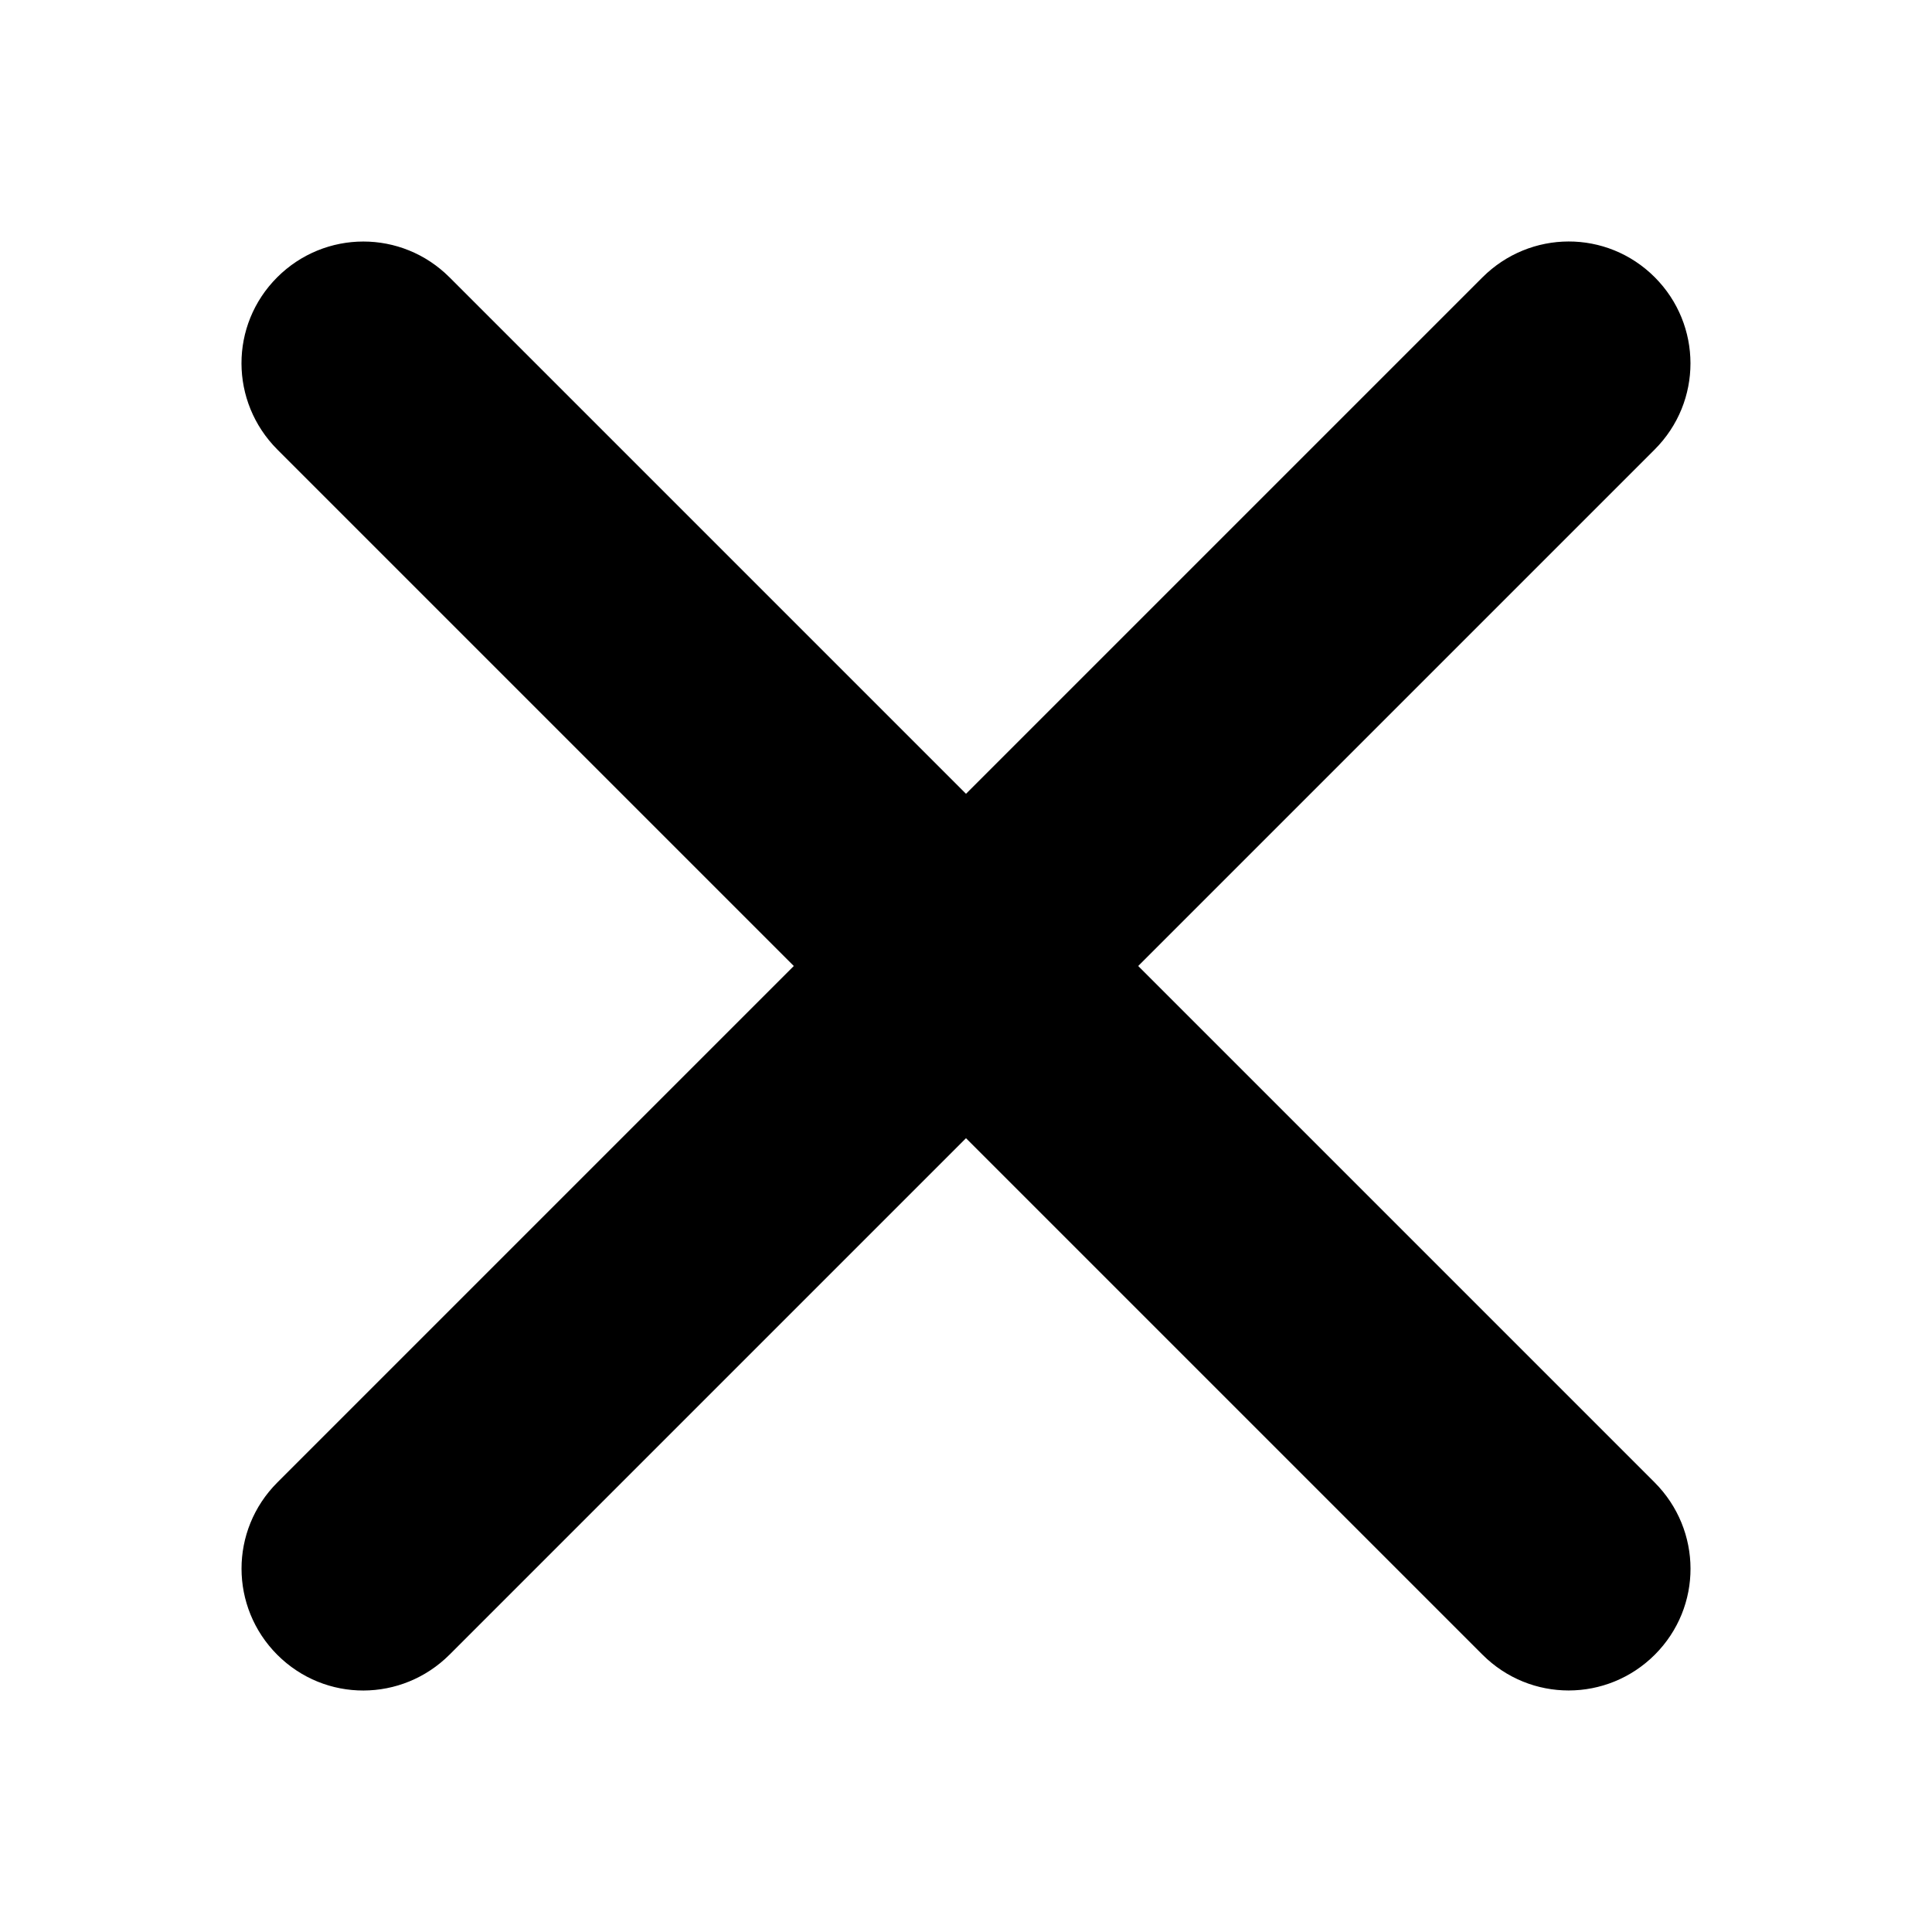
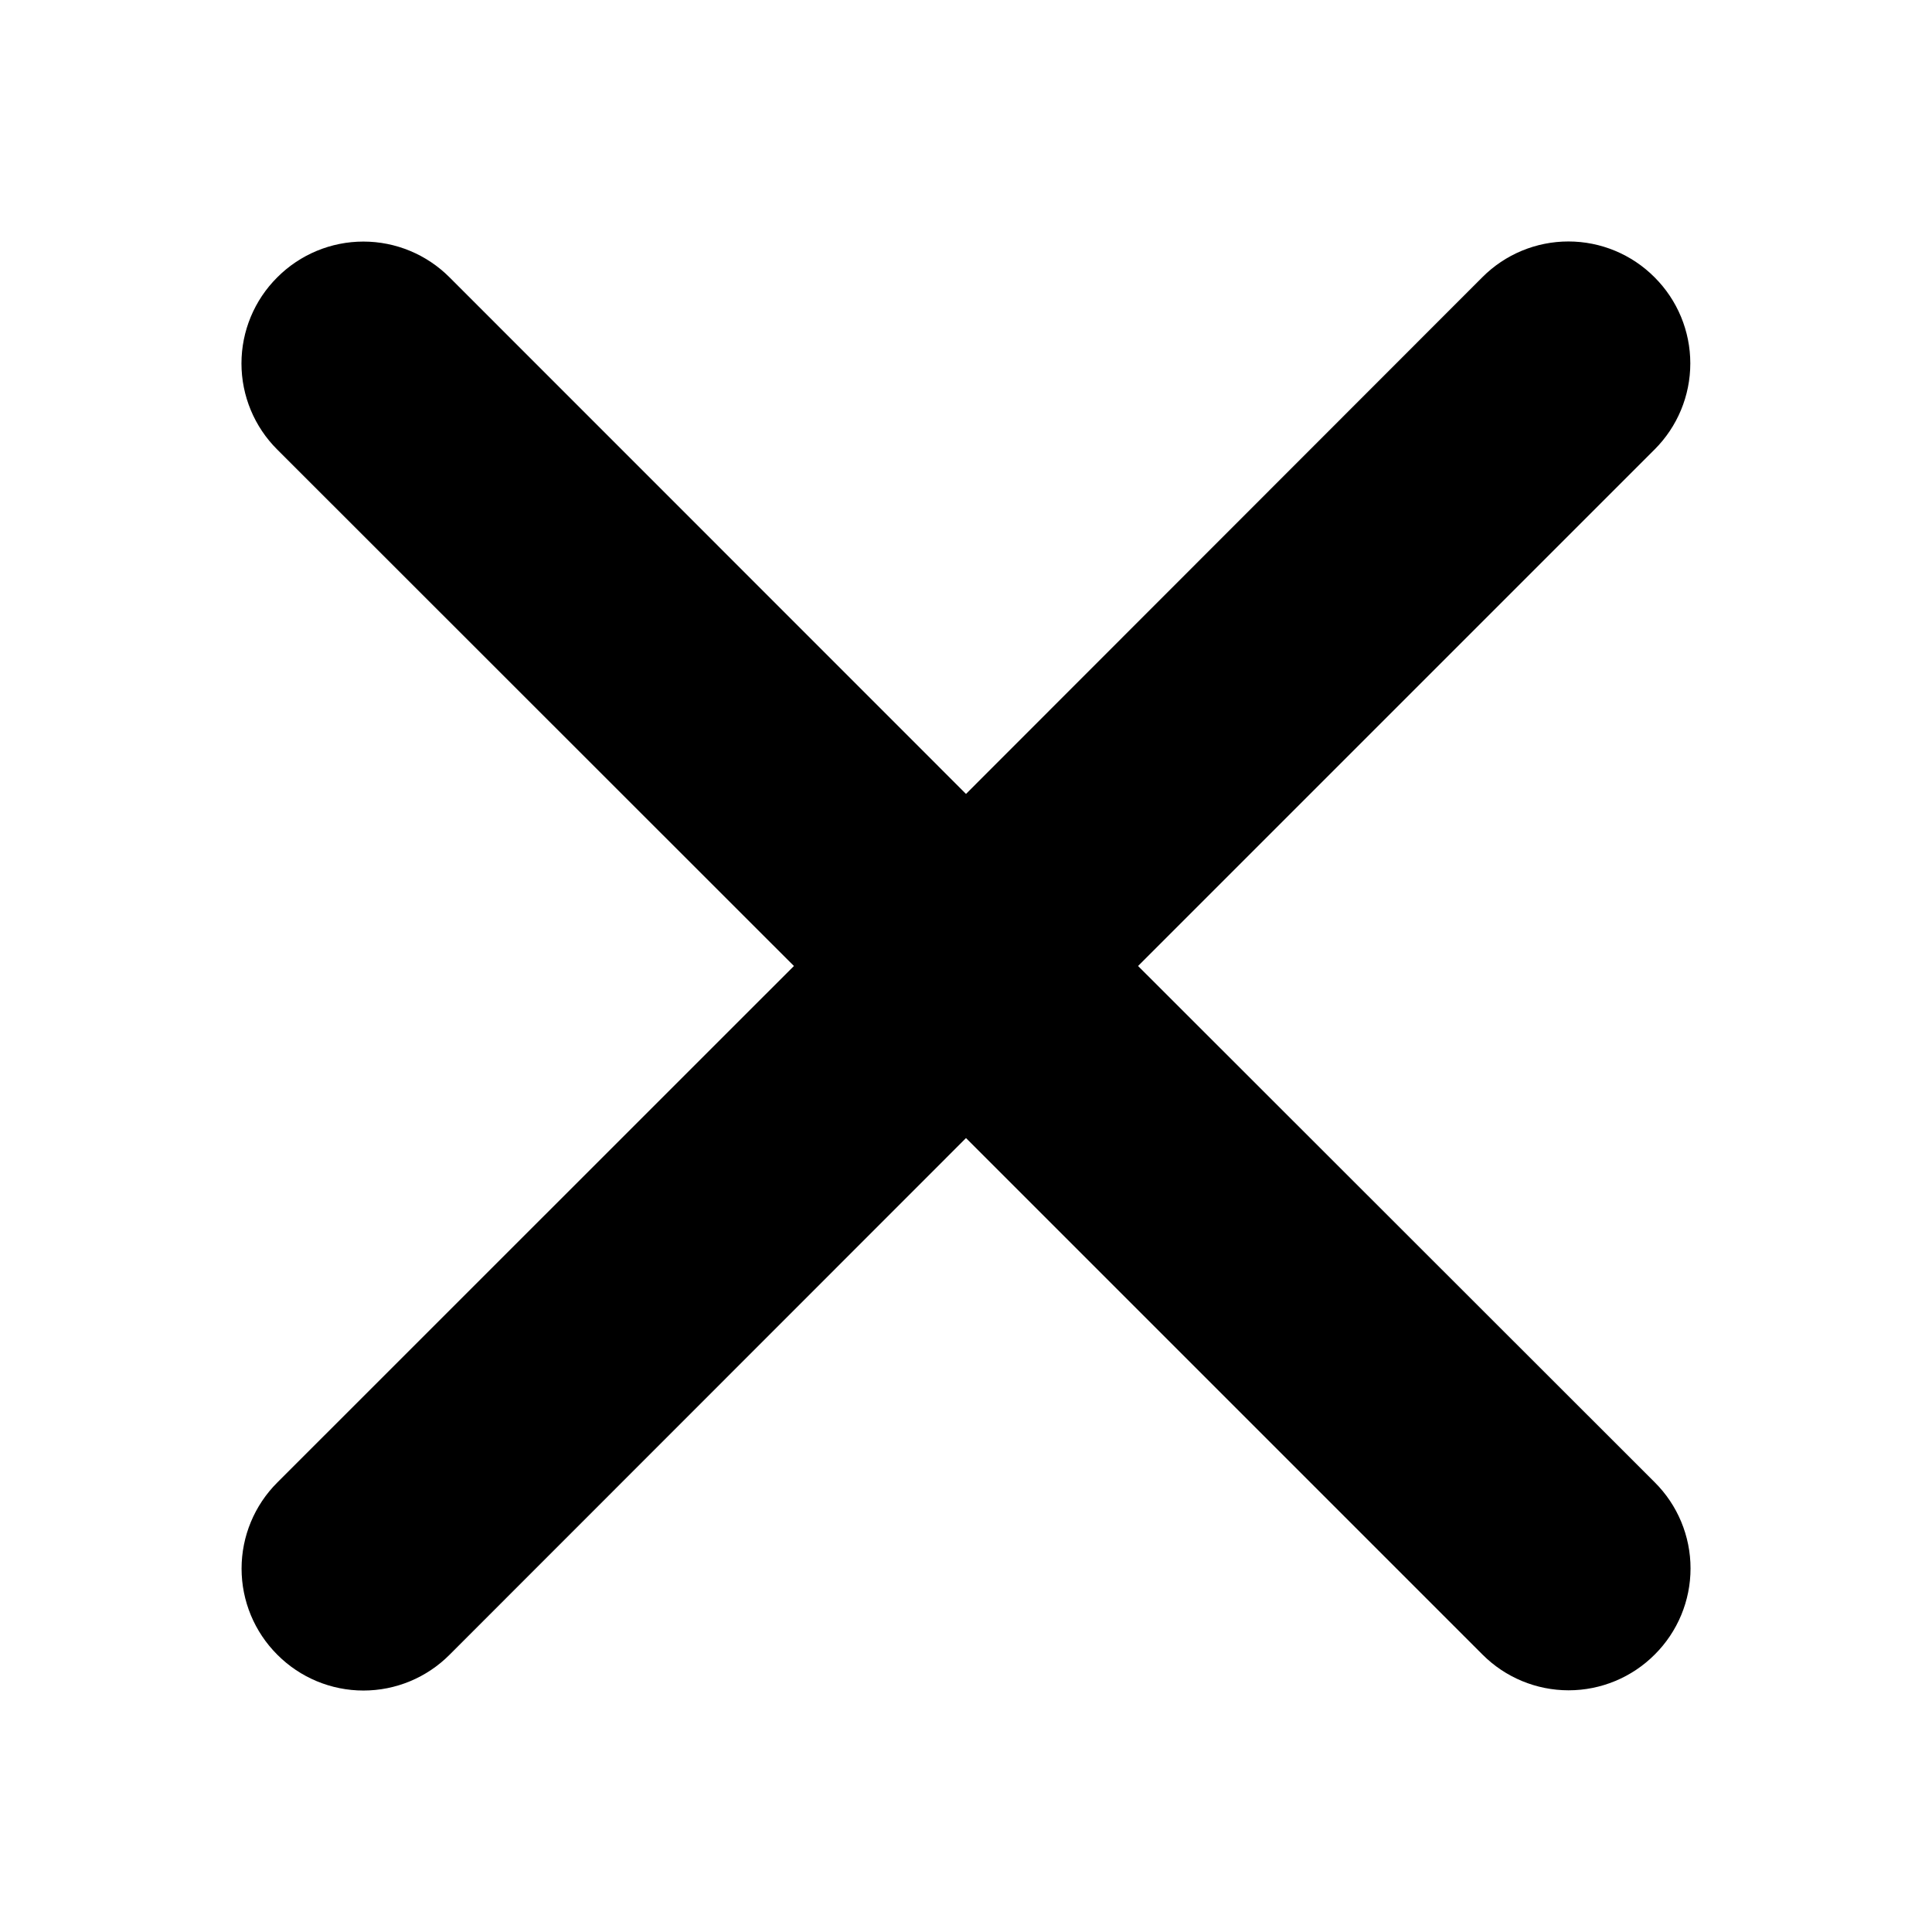
<svg xmlns="http://www.w3.org/2000/svg" id="i-close" viewBox="0 0 16 16">
-   <path d="m2.297 12.277c-.397.397-.394 1.033-.001 1.427.397.397 1.032.393 1.427-.001l4.277-4.277 4.277 4.277c.397.397 1.033.394 1.427.001.397-.397.393-1.032-.001-1.427l-4.277-4.277 4.277-4.277c.397-.397.394-1.033.001-1.427-.397-.397-1.032-.393-1.427.001l-4.277 4.277-4.277-4.277c-.397-.397-1.033-.394-1.427-.001-.397.397-.393 1.032.001 1.427l4.277 4.277z" fill="currentColor" fill-rule="evenodd" />
+   <path d="M2.297 12.277a1.007 1.007 0 0 0 0 1.427 1.006 1.006 0 0 0 1.426 0L8 9.425l4.277 4.277a1.007 1.007 0 0 0 1.427 0 1.006 1.006 0 0 0 0-1.426L9.425 8l4.277-4.277a1.007 1.007 0 0 0 0-1.427 1.006 1.006 0 0 0-1.426 0L8 6.575 3.723 2.297a1.007 1.007 0 0 0-1.427 0 1.006 1.006 0 0 0 0 1.426L6.575 8z" fill="currentColor" fill-rule="evenodd" />
</svg>
